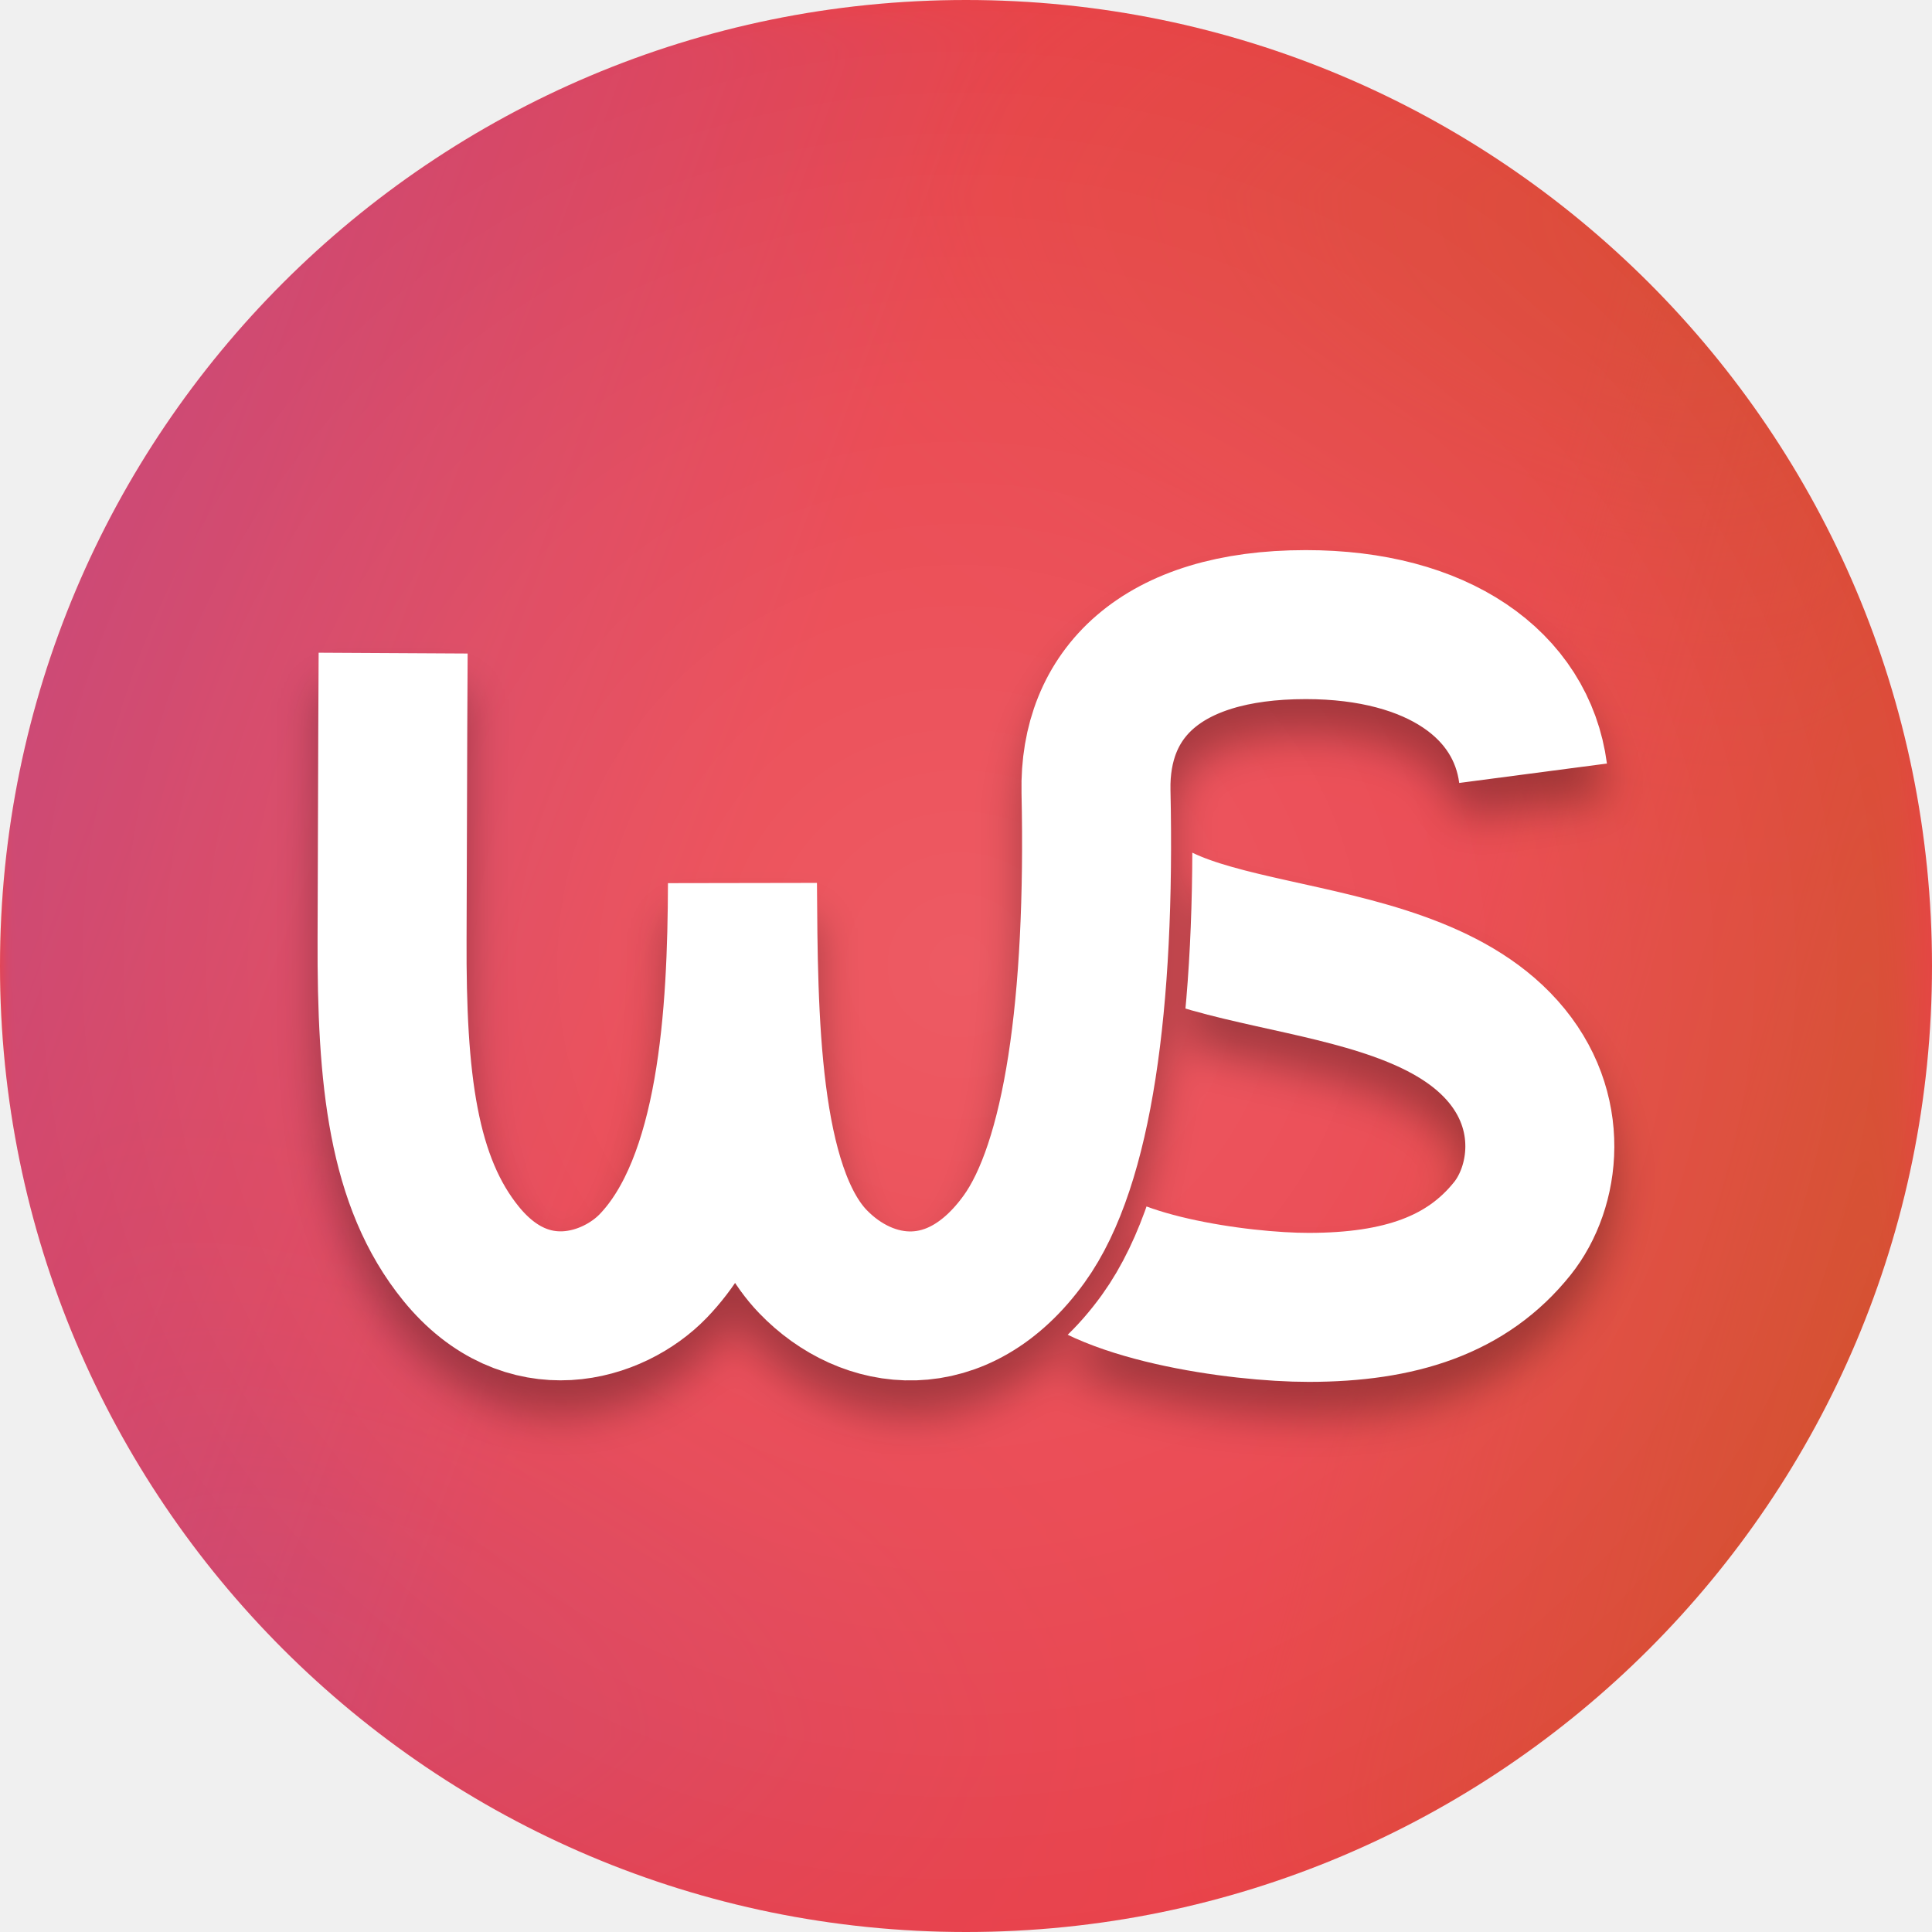
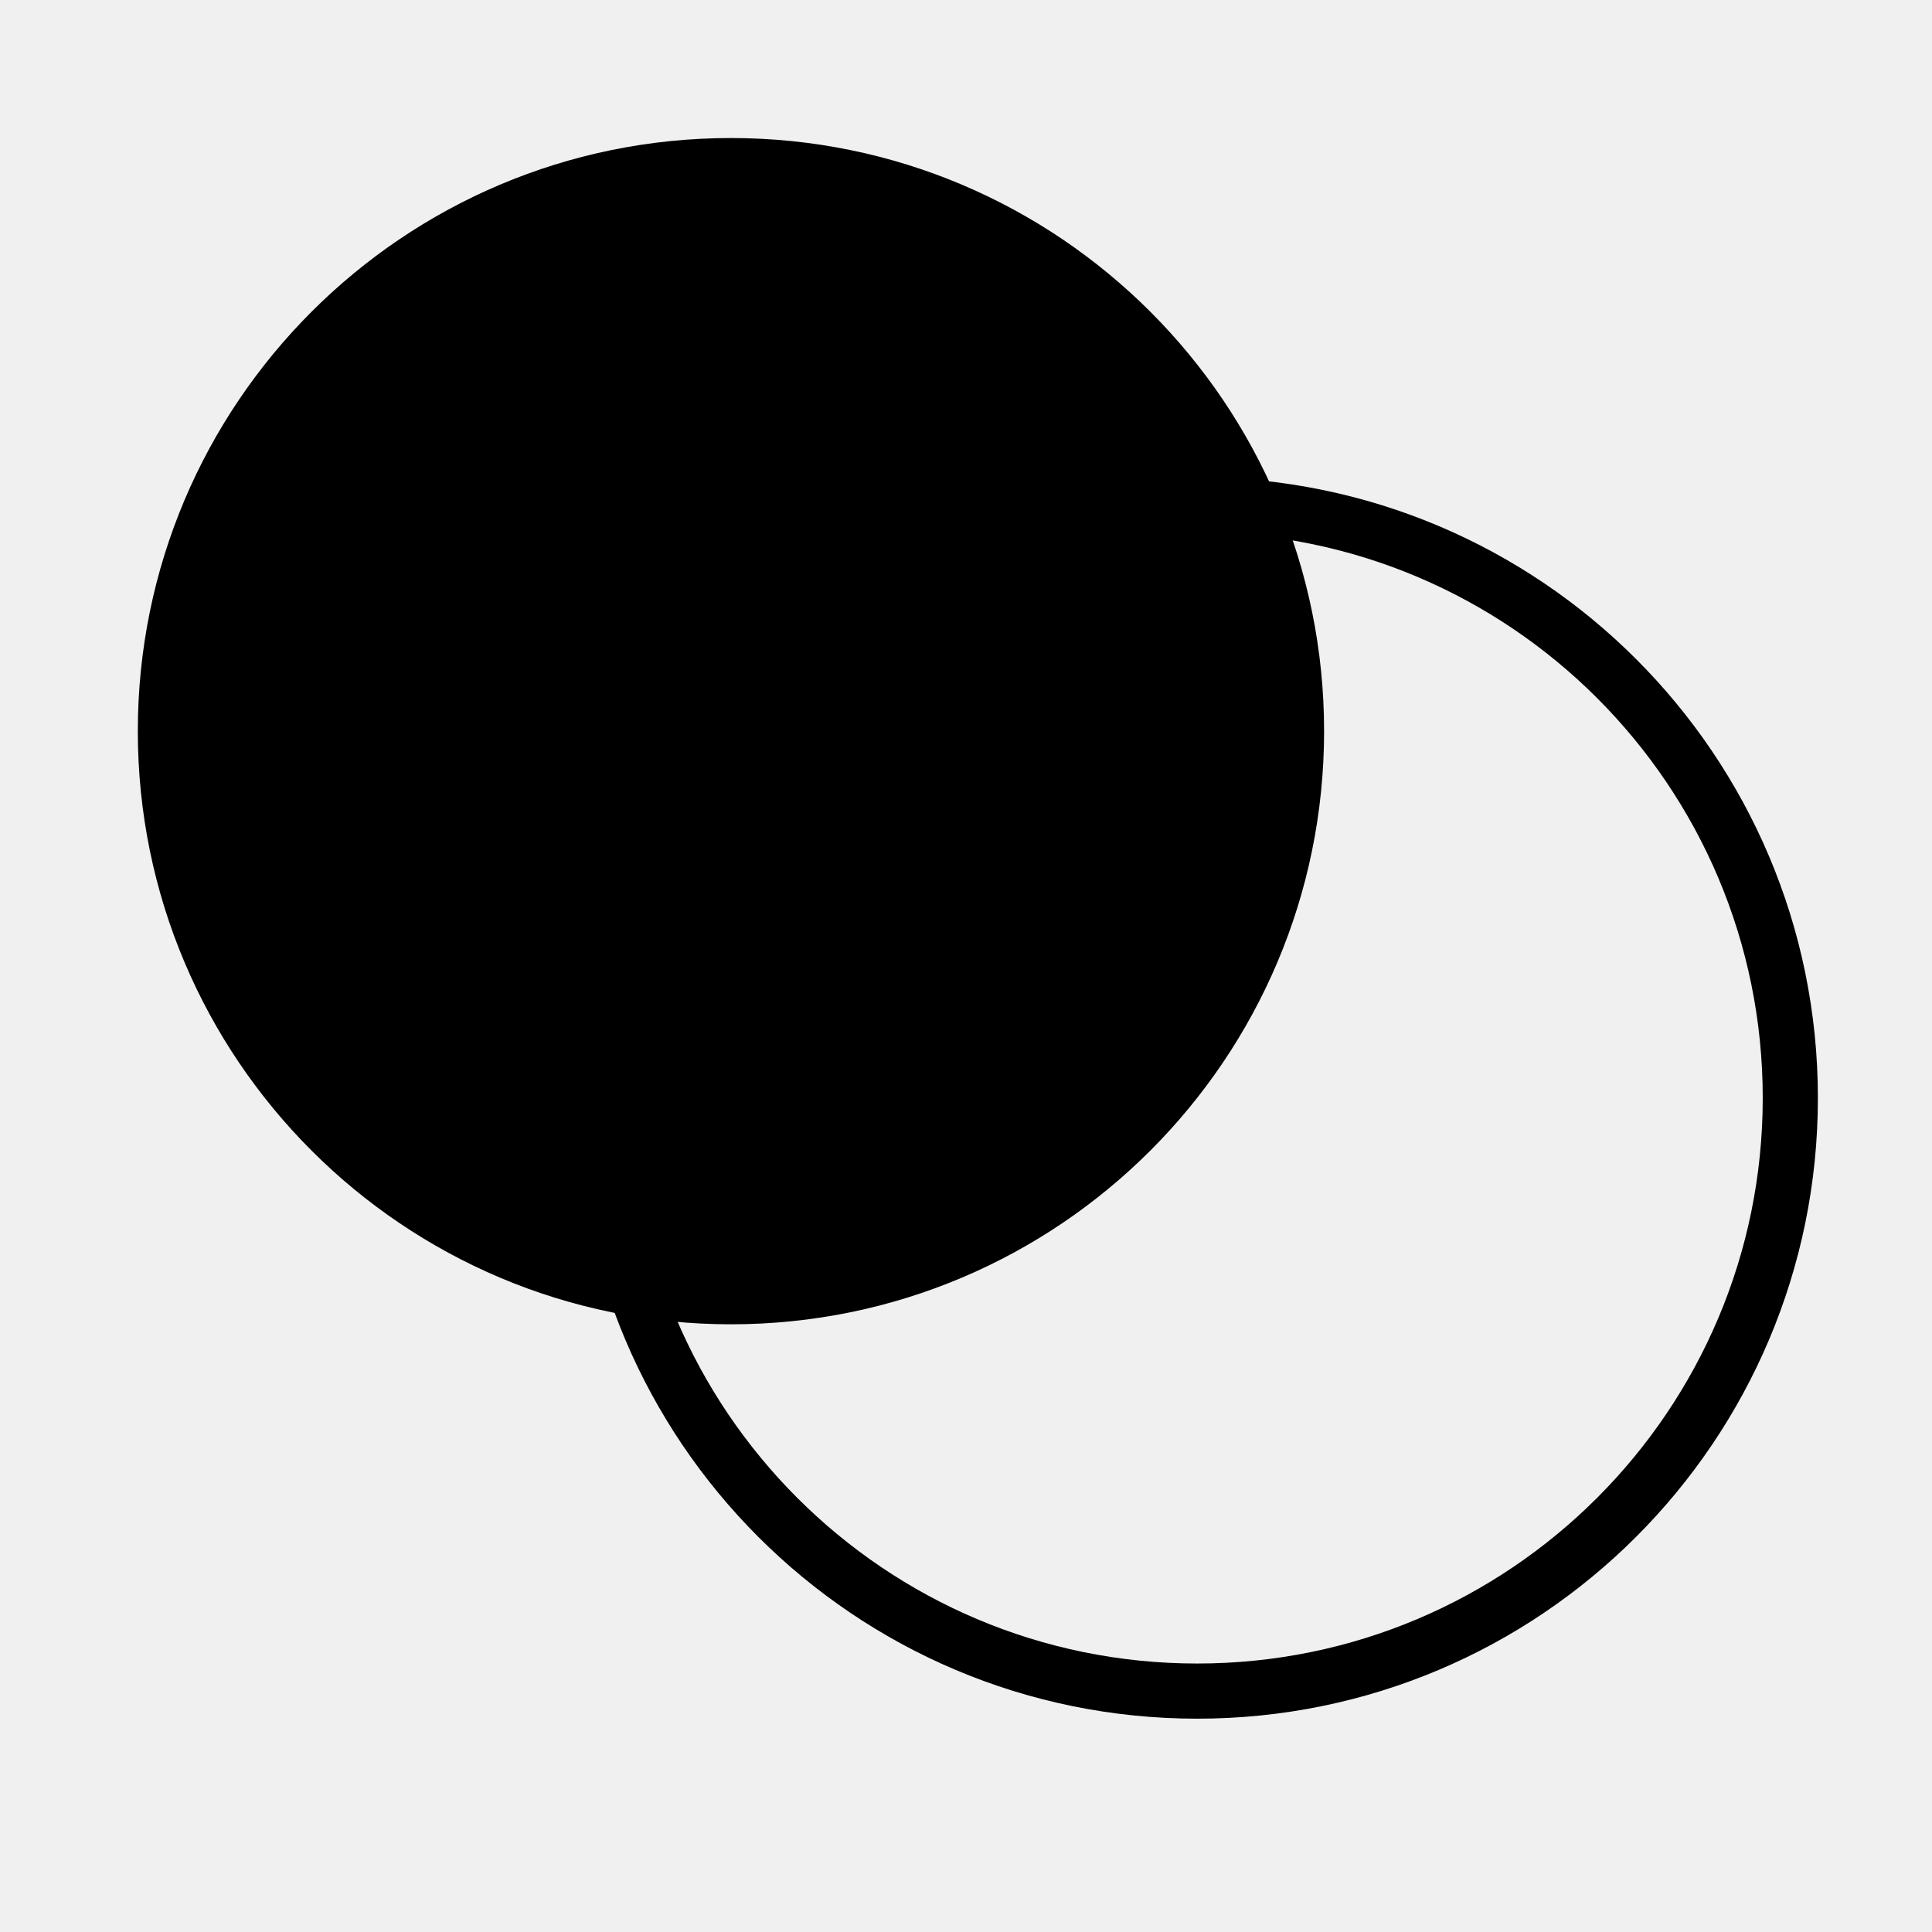
- <svg xmlns="http://www.w3.org/2000/svg" xmlns:xlink="http://www.w3.org/1999/xlink" clip-rule="evenodd" fill-rule="evenodd" stroke-linejoin="round" stroke-miterlimit="2" viewBox="0 0 128 128" width="128" height="128" version="1.1" id="svg8569">
-   <defs id="defs8573">
-     <linearGradient id="linearGradient14880">
-       <stop style="stop-color:#d8d8d8;stop-opacity:1" offset="0" id="stop14876" />
-       <stop style="stop-color:#a5a5a5;stop-opacity:1" offset="1" id="stop14878" />
-     </linearGradient>
-     <linearGradient id="linearGradient14811">
-       <stop style="stop-color:#eb7438;stop-opacity:1;" offset="0" id="stop14807" />
-       <stop style="stop-color:#eb7438;stop-opacity:0;" offset="1" id="stop14809" />
-     </linearGradient>
-     <linearGradient id="linearGradient14797">
-       <stop style="stop-color:#eb7438;stop-opacity:1;" offset="0" id="stop14793" />
-       <stop style="stop-color:#eb7438;stop-opacity:0;" offset="1" id="stop14795" />
-     </linearGradient>
-     <linearGradient id="linearGradient14041">
-       <stop style="stop-color:#322c70;stop-opacity:1;" offset="0" id="stop14037" />
-       <stop style="stop-color:#322c70;stop-opacity:0;" offset="1" id="stop14039" />
-     </linearGradient>
-     <linearGradient id="linearGradient12426">
-       <stop style="stop-color:#322c70;stop-opacity:1;" offset="0" id="stop12422" />
-       <stop style="stop-color:#322c70;stop-opacity:0;" offset="1" id="stop12424" />
-     </linearGradient>
-     <filter style="color-interpolation-filters:sRGB;" id="filter8916" x="-0.109" y="-0.184" width="1.219" height="1.419">
-       <feFlood flood-opacity="0.303" flood-color="rgb(0,0,0)" result="flood" id="feFlood8906" />
-       <feComposite in="flood" in2="SourceGraphic" operator="in" result="composite1" id="feComposite8908" />
-       <feGaussianBlur in="composite1" stdDeviation="1" result="blur" id="feGaussianBlur8910" />
-       <feOffset dx="0" dy="1.65" result="offset" id="feOffset8912" preserveAlpha="false" />
-       <feComposite in="SourceGraphic" in2="offset" operator="over" result="composite2" id="feComposite8914" />
-     </filter>
-     <linearGradient xlink:href="#linearGradient12426" id="linearGradient12428" x1="-20.058" y1="29.48" x2="71.116" y2="29.48" gradientUnits="userSpaceOnUse" gradientTransform="matrix(1.043229,-2.9441518e-8,4.3166175e-8,2.120166,25.09149,-42.6741)" />
-     <radialGradient xlink:href="#linearGradient14041" id="radialGradient14043" cx="48.41" cy="107.757" fx="48.41" fy="107.757" r="17.498" gradientTransform="matrix(3.267994,0,0,1.366667,-121.1449,-37.03202)" gradientUnits="userSpaceOnUse" />
-     <filter style="color-interpolation-filters:sRGB" id="filter14049" x="-0.198" y="-0.474" width="1.397" height="1.948">
-       <feGaussianBlur stdDeviation="9.451" id="feGaussianBlur14051" />
-     </filter>
-     <filter style="color-interpolation-filters:sRGB" id="filter14053" x="-0.039" y="-0.018" width="1.078" height="1.037">
-       <feGaussianBlur stdDeviation="1.546" id="feGaussianBlur14055" />
-     </filter>
-     <linearGradient xlink:href="#linearGradient14797" id="linearGradient14799" x1="78.74" y1="65.325" x2="127.15" y2="65.325" gradientUnits="userSpaceOnUse" gradientTransform="matrix(0.9657842,0,1.0986861e-8,1.109693,-228.749,-93.39145)" />
-     <radialGradient xlink:href="#linearGradient14811" id="radialGradient14813" cx="100.904" cy="15.602" fx="100.904" fy="15.602" r="52.785" gradientTransform="matrix(1.497863,1.6523711e-8,0,0.5969406,-42.69032,-25.45598)" gradientUnits="userSpaceOnUse" />
-     <filter style="color-interpolation-filters:sRGB" id="filter14862" x="-0.25" y="-0.626" width="1.499" height="2.253">
-       <feGaussianBlur stdDeviation="16.447" id="feGaussianBlur14864" />
-     </filter>
-     <radialGradient xlink:href="#linearGradient14880" id="radialGradient14882" cx="63.626" cy="63.961" fx="63.626" fy="63.961" r="64.296" gradientTransform="matrix(1,0,0,0.9947917,0,0.3331291)" gradientUnits="userSpaceOnUse" />
-     <filter style="color-interpolation-filters:sRGB" id="filter26551" x="-0.162" y="-0.053" width="1.323" height="1.107">
-       <feGaussianBlur stdDeviation="3.149" id="feGaussianBlur26553" />
-     </filter>
-     <clipPath clipPathUnits="userSpaceOnUse" id="clipPath38562">
-       <circle style="opacity:1;fill:#e54850;fill-opacity:1;stroke-width:1" id="circle38564" cx="64" cy="64" r="59" />
-     </clipPath>
-   </defs>
-   <mask id="letterMask" maskUnits="userSpaceOnUse">
-     <rect width="1337" height="744" fill="white" id="rect8556" />
-     <path style="fill: none; stroke-linejoin: miter; stroke-width: 9px; stroke: rgb(0, 0, 0);" d="M 57.123 78.219 C 59.668 80.866 63.929 81.479 67.048 77.159 C 69.574 73.66 70.638 66.107 70.424 56.132" id="path8558" />
-   </mask>
-   <g id="layer2" transform="matrix(1.084746,0,0,1.084746,-5.423729,-5.423729)">
-     <g id="layer1" clip-path="url(#clipPath38562)">
-       <rect style="opacity:1;fill:#e42f37;fill-opacity:1" id="bgred" width="130.076" height="129.468" x="-0.608" y="-0.608" />
-       <rect style="display:inline;opacity:1;mix-blend-mode:soft-light;fill:url(#radialGradient14882);fill-opacity:1" id="lightgradient" width="128.592" height="127.922" x="-0.67" y="0" />
-       <rect style="opacity:0.331;mix-blend-mode:hue;fill:url(#linearGradient12428);fill-opacity:1;stroke-width:1.487;filter:url(#filter14053)" id="gradientpurple1" width="95.116" height="202.327" x="4.166" y="-81.335" transform="matrix(0.5896014,0.3197522,-0.2981892,0.8048322,-8.098556,27.00316)" />
-       <rect style="display:inline;opacity:0.298;mix-blend-mode:hue;fill:url(#radialGradient14043);fill-opacity:1;stroke-width:2.178;filter:url(#filter14049)" id="purplecirclegrad" width="114.365" height="47.827" x="-20.122" y="86.322" transform="matrix(1.060913,0.3276624,-0.298853,1.114212,18.6855,-18.2471)" />
-       <rect style="display:inline;opacity:0.888;mix-blend-mode:hue;fill:url(#linearGradient14799);fill-opacity:1;stroke-width:1.035;filter:url(#filter26551)" id="orangegradient" width="46.754" height="141.745" x="-152.703" y="-91.773" transform="matrix(-0.9296298,-0.368495,0.2694401,-0.9630171,0,0)" />
-       <rect style="opacity:0.918;mix-blend-mode:hue;fill:url(#radialGradient14813);fill-opacity:1;stroke-width:1.337;filter:url(#filter14862)" id="orangecirclegrad" width="158.129" height="63.019" x="29.385" y="-47.652" transform="matrix(0.8583418,0.2126563,-0.3281095,0.8211684,15.89119,2.773167)" />
+ <svg xmlns="http://www.w3.org/2000/svg" width="128" height="128" viewBox="0 0 7 7" version="1.1" xml:space="preserve" style="fill-rule:evenodd;clip-rule:evenodd;stroke-linecap:round;stroke-linejoin:round;stroke-miterlimit:1.5;">
+   <g transform="matrix(1,0,0,1,-2414.942,-1648.454)">
+     <g transform="matrix(0.036136,0,0,0.036136,2414.547,1647.278)">
+       <circle cx="130.96" cy="142.632" r="59.471" style="fill-opacity:0;stroke:black;stroke-width:5.53px;" />
    </g>
-     <g id="logo" transform="matrix(1.299994,0,0,1.299994,-19.61091,-19.63254)" style="filter:url(#filter8916)">
-       <path style="fill:none;stroke:#ffffff;stroke-width:7px" d="m 68.788,77.163 c 1.692,2.258 8.32,3.212 11.638,3.209 4.264,-0.004 7.426,-1.035 9.564,-3.712 1.527,-1.913 2.066,-5.512 -0.488,-8.37 -5.033,-5.632 -17.568,-3.46 -18.778,-9.153 -0.54,-2.542 -0.137,-1.181 -0.083,-1.485" mask="url(#letterMask)" id="logos" />
-       <path style="display:inline;fill:none;stroke:#ffffff;stroke-width:7px;stroke-linejoin:miter" d="m 37.402,49.633 c -0.034,6.166 -0.017,5.613 -0.05,13.419 -0.028,6.61 0.501,11.431 3.244,14.8 3.103,3.811 7.167,2.502 9.024,0.576 3.771,-3.909 4.172,-11.898 4.194,-17.975 0.043,6.163 0.051,14.378 3.309,17.766 2.545,2.647 6.806,3.26 9.925,-1.06 2.526,-3.499 3.59,-11.052 3.376,-21.027 -0.097,-4.535 2.987,-7.837 9.855,-7.838 6.205,-10e-4 10.134,2.829 10.68,6.983" id="logow" />
+     <g transform="matrix(0.036136,0,0,0.036136,2412.858,1645.949)">
+       <circle cx="130.96" cy="142.632" r="59.471" style="stroke:white;stroke-opacity:0;stroke-width:27.67px;" />
    </g>
  </g>
</svg>
